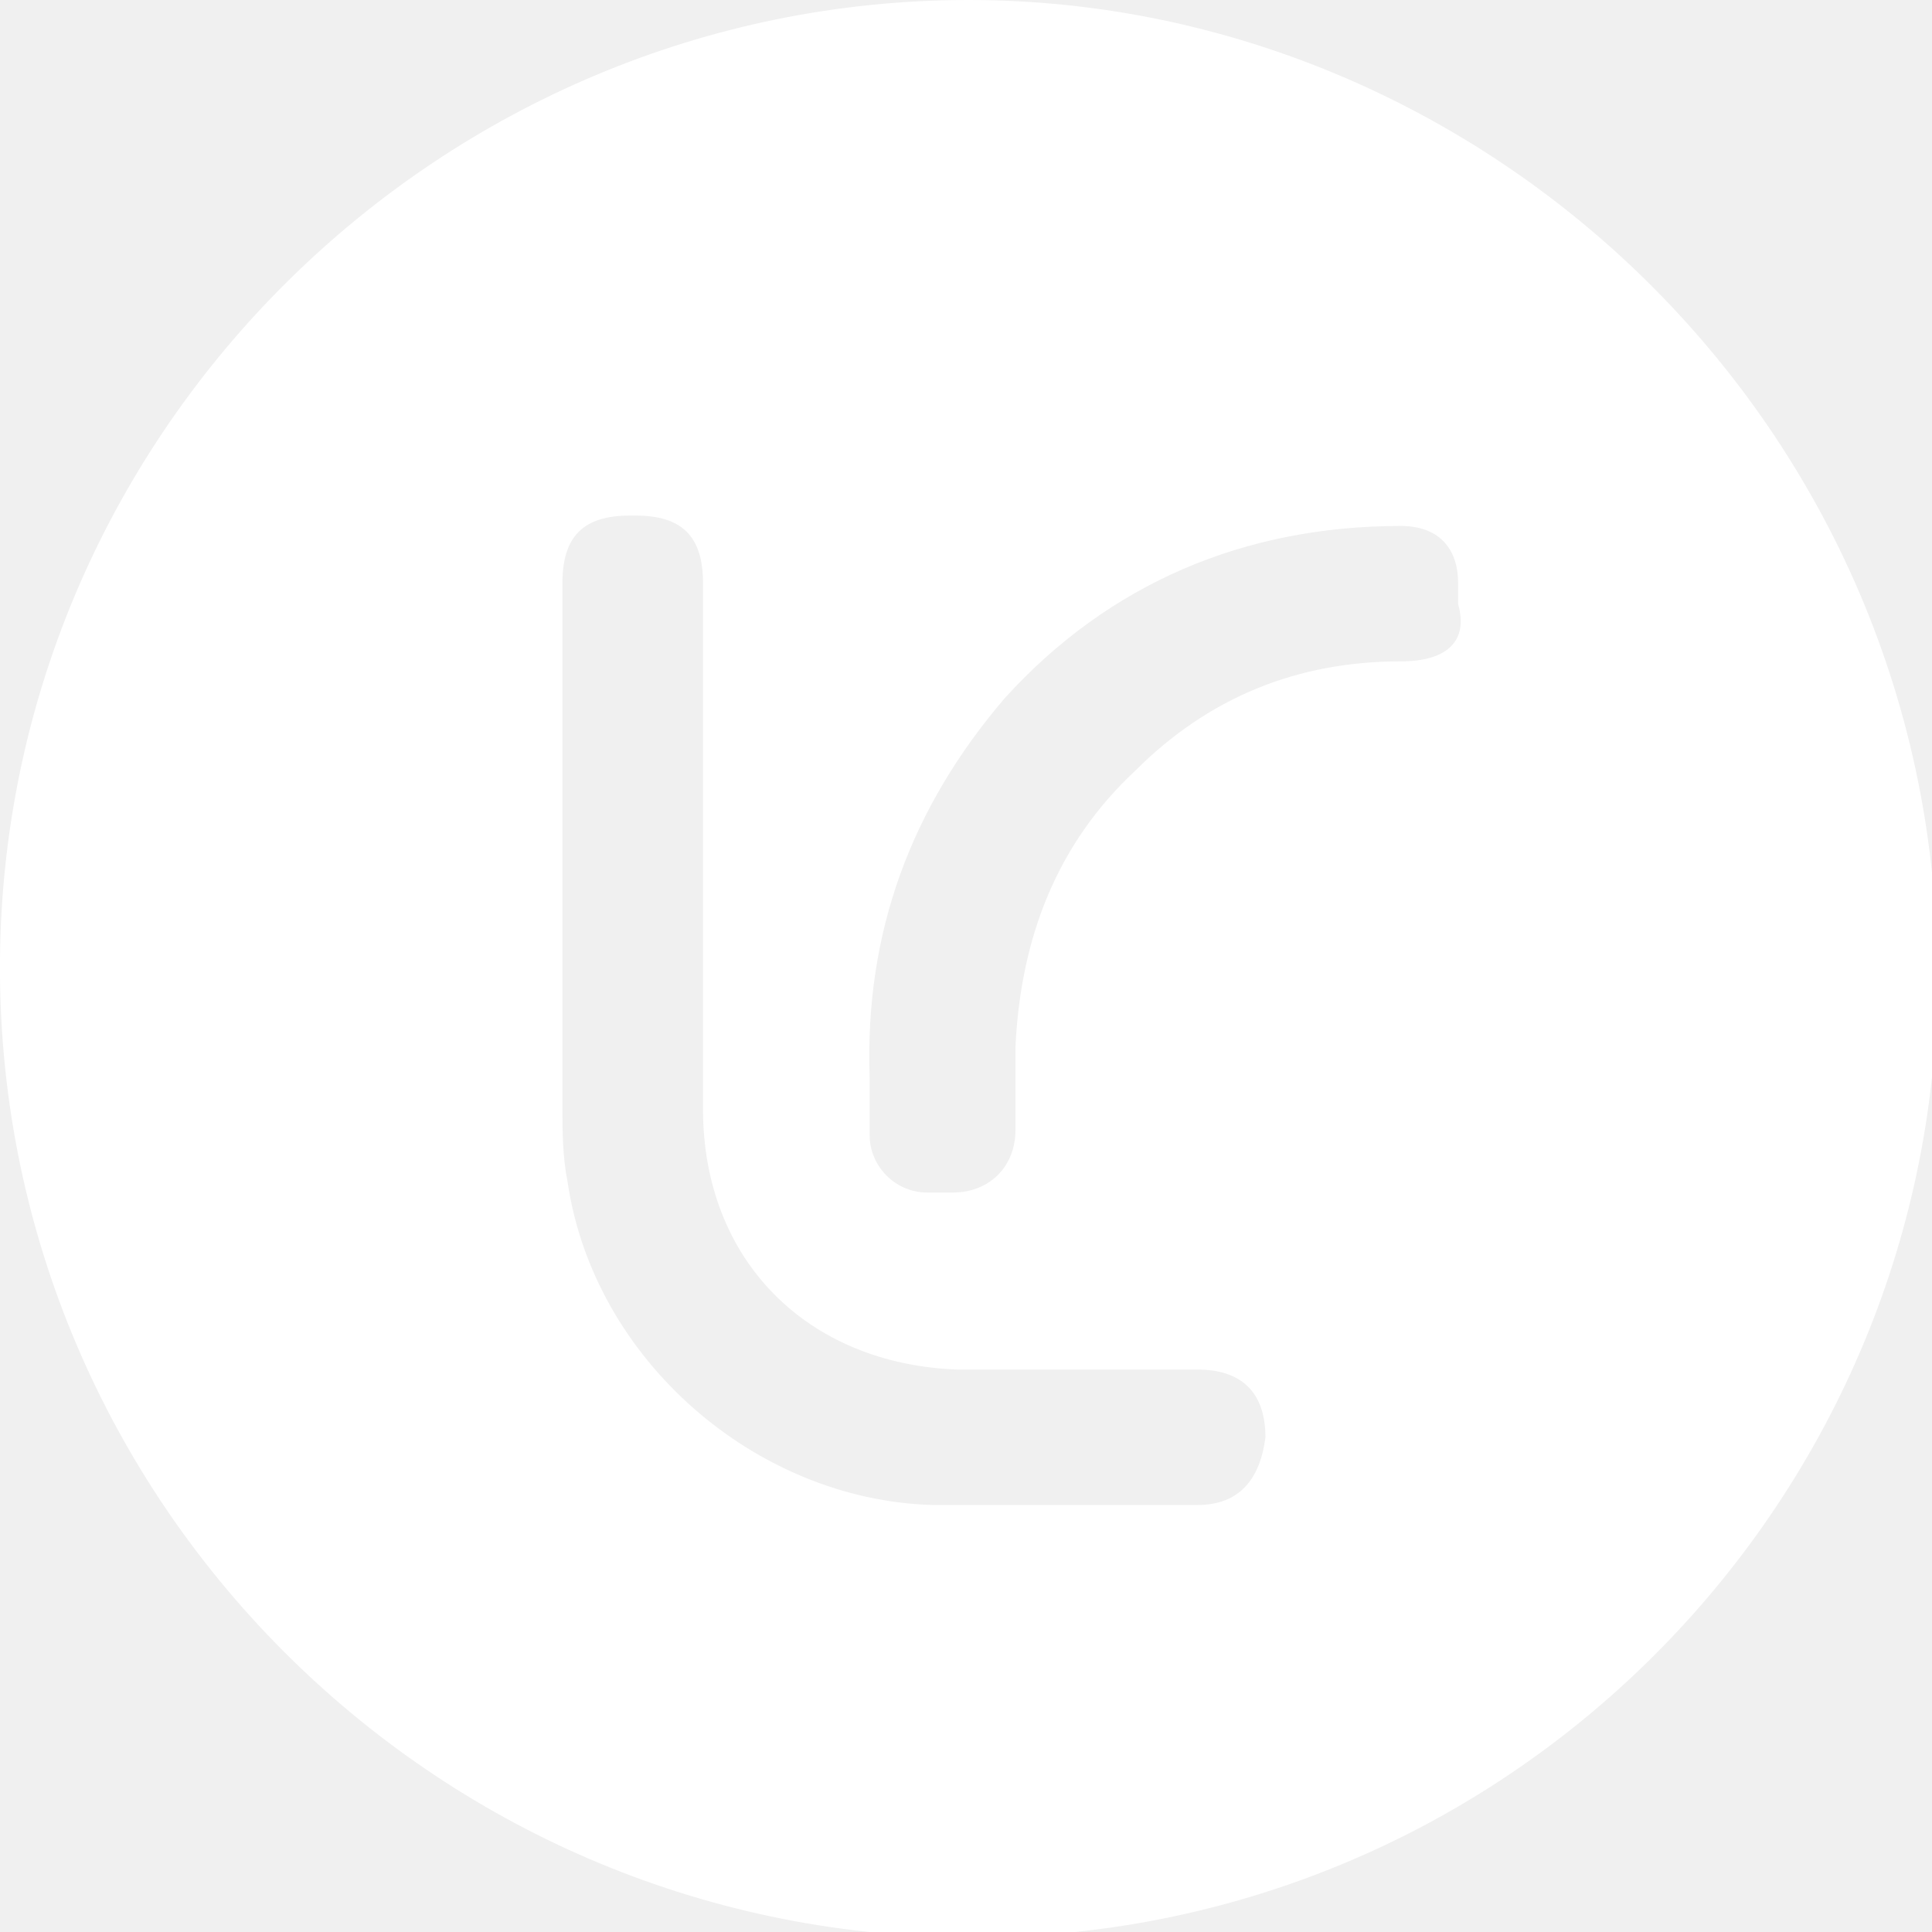
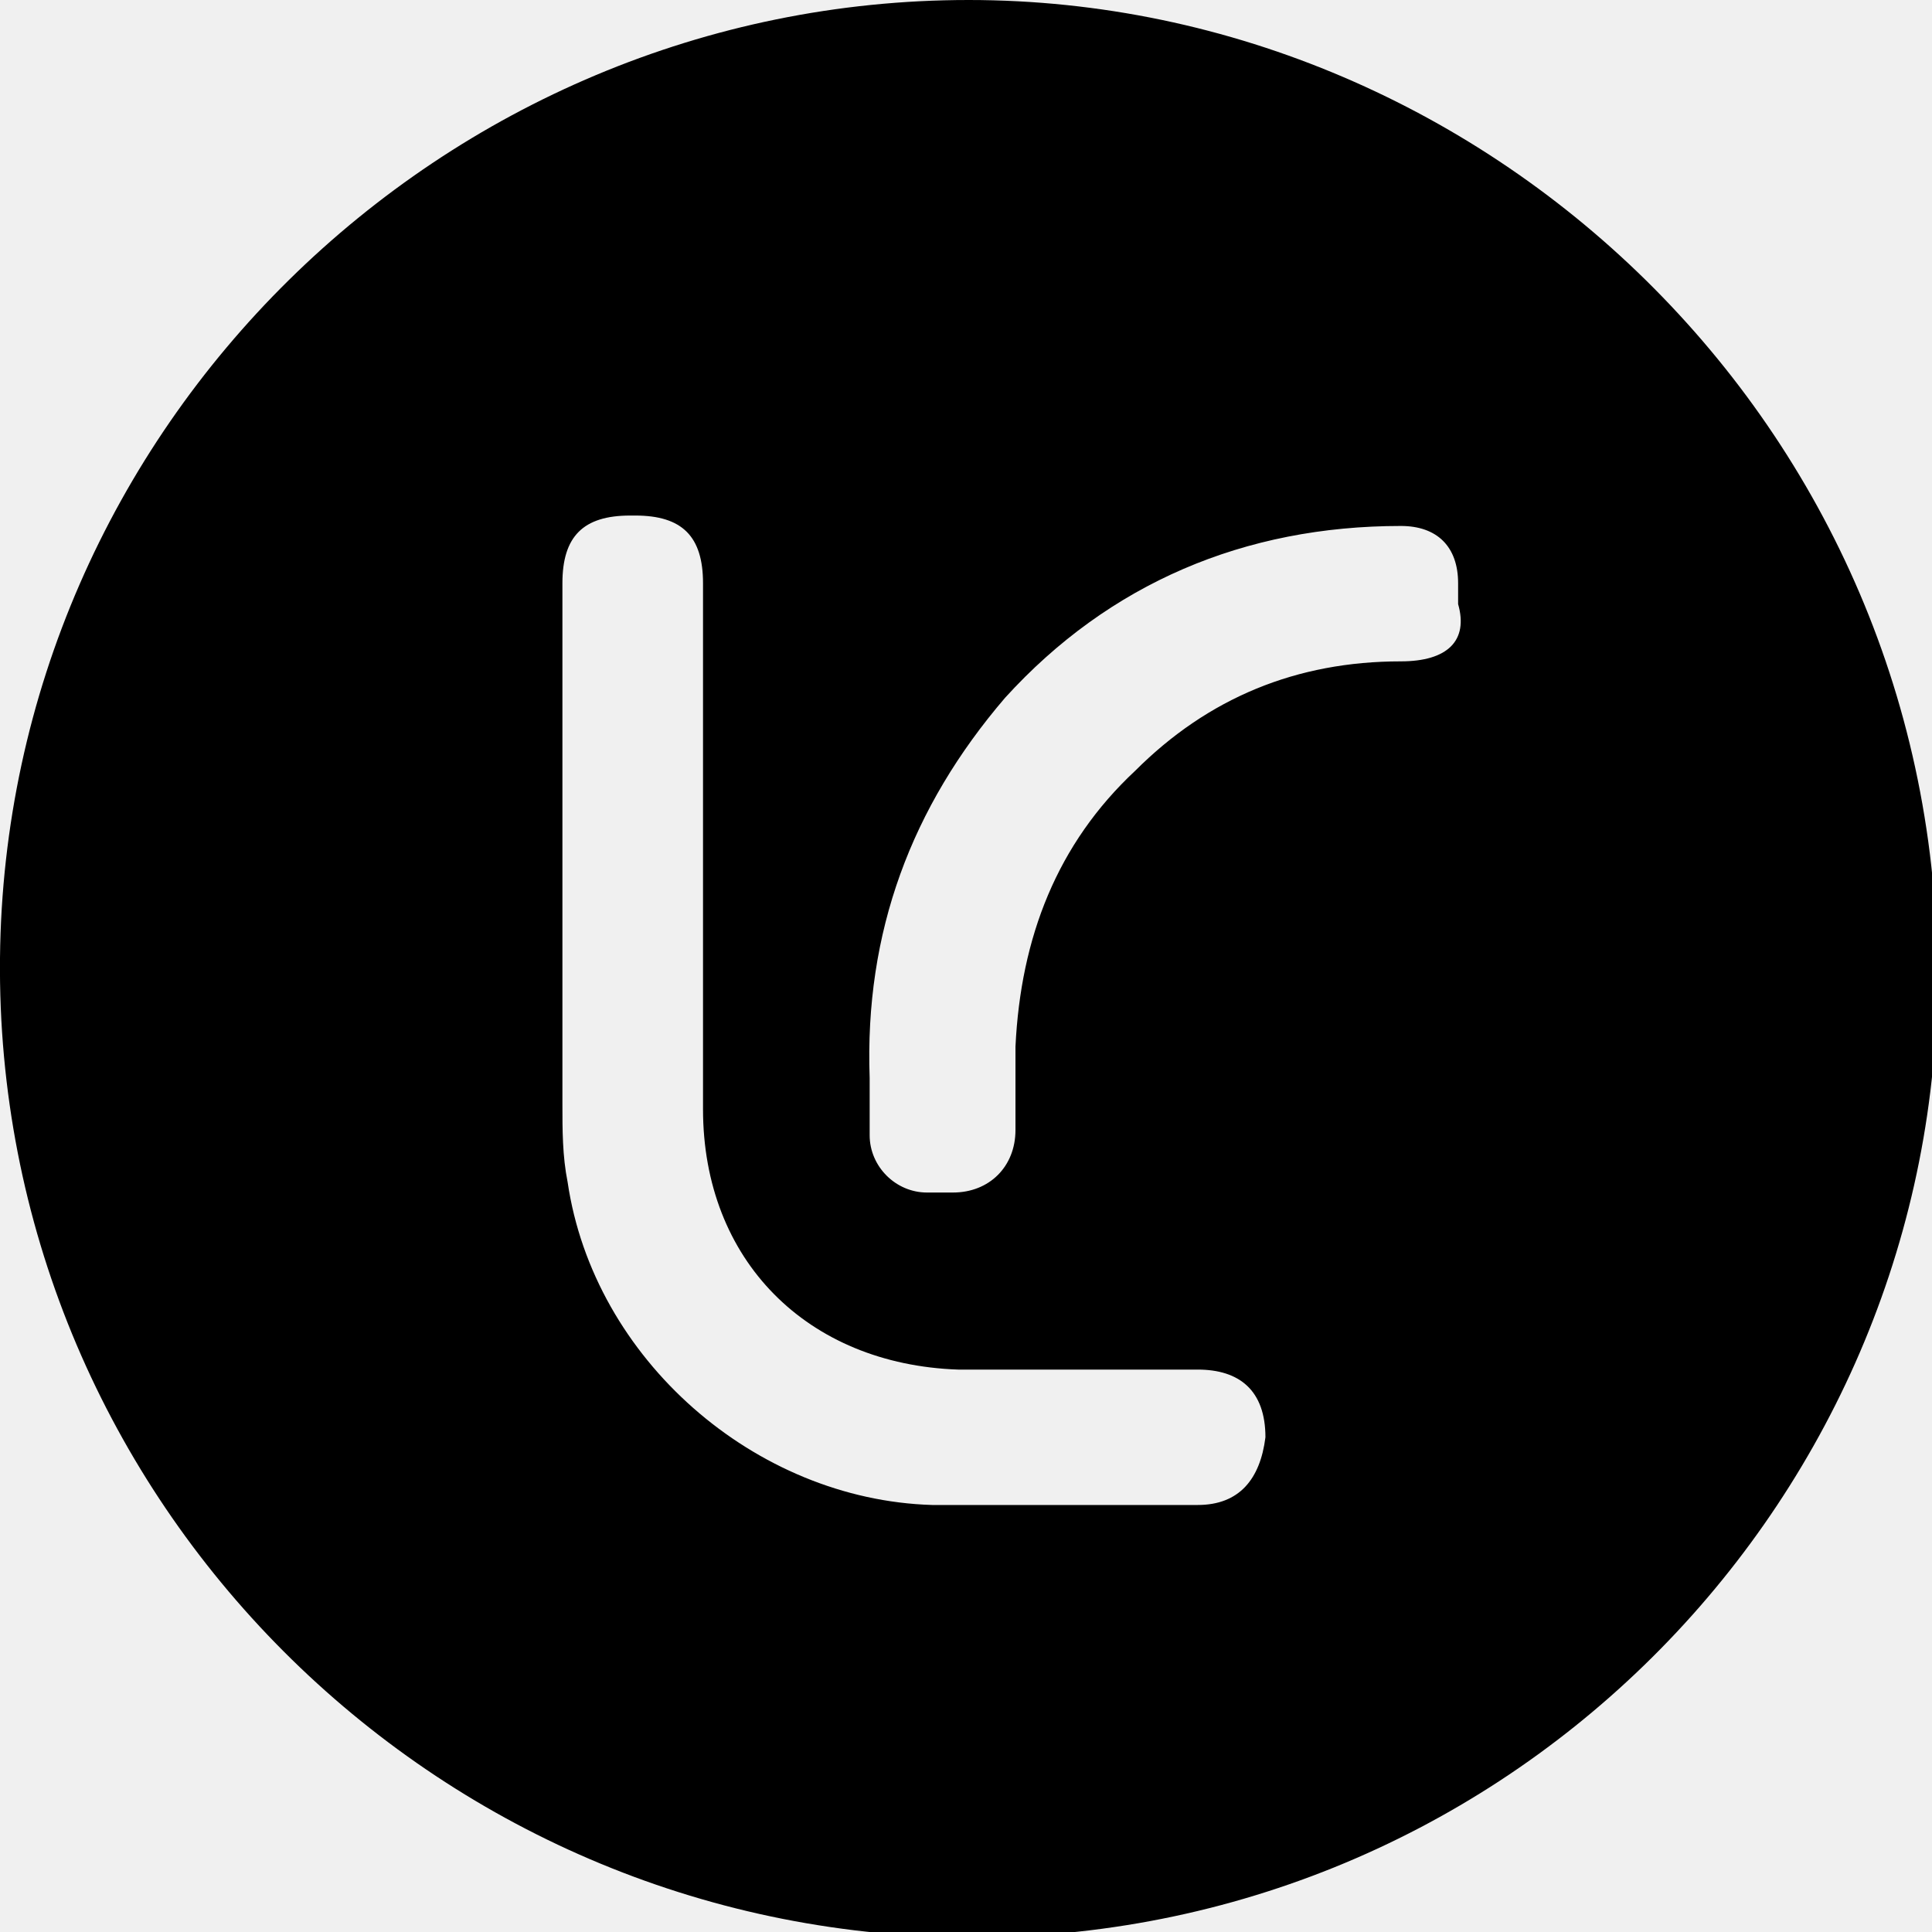
<svg xmlns="http://www.w3.org/2000/svg" version="1.1" id="White" x="0px" y="0px" viewBox="0.8 0.1 37.1 37.1" style="enable-background:new 0.8 0.1 37.1 37.1;" xml:space="preserve">
  <style type="text/css">
- 	.st0{fill-rule:evenodd;clip-rule:evenodd;fill:#FFFFFF;}
+ 	.st0{fill-rule:evenodd;clip-rule:evenodd;fill:#000000;}
</style>
  <g>
</g>
  <g>
    <path class="st0" d="M19.4,0.1C9.3,0.1,0.9,8.3,0.8,18.5C0.7,28.7,8.9,37.1,19.1,37.3c10.4,0.2,18.7-8.1,18.9-18.1   C38.2,8.5,29.5,0.1,19.4,0.1z M23.8,29c-1.7,0-3.4,0-5.1,0c-3.4-0.1-6.5-2.8-7-6.2c-0.1-0.5-0.1-1-0.1-1.5c0-1.5,0-3.1,0-4.6   c0-1.8,0-3.6,0-5.4c0-0.9,0.4-1.3,1.3-1.3c0,0,0.1,0,0.1,0c0.9,0,1.3,0.4,1.3,1.3c0,3.4,0,6.7,0,10.1c0,2.9,2,4.9,4.9,5   c1.5,0,3,0,4.6,0c0.8,0,1.3,0.4,1.3,1.3C25,28.5,24.6,29,23.8,29z M27.7,12.8c-2,0-3.7,0.7-5.1,2.1c-1.5,1.4-2.2,3.2-2.3,5.3   c0,0.5,0,1,0,1.6c0,0.7-0.5,1.2-1.2,1.2c-0.2,0-0.3,0-0.5,0c-0.6,0-1.1-0.5-1.1-1.1c0-0.4,0-0.8,0-1.1c-0.1-2.8,0.8-5.2,2.6-7.3   c2-2.2,4.6-3.3,7.6-3.3c0.7,0,1.1,0.4,1.1,1.1c0,0.1,0,0.2,0,0.4C29,12.4,28.6,12.8,27.7,12.8z" />
  </g>
</svg>
